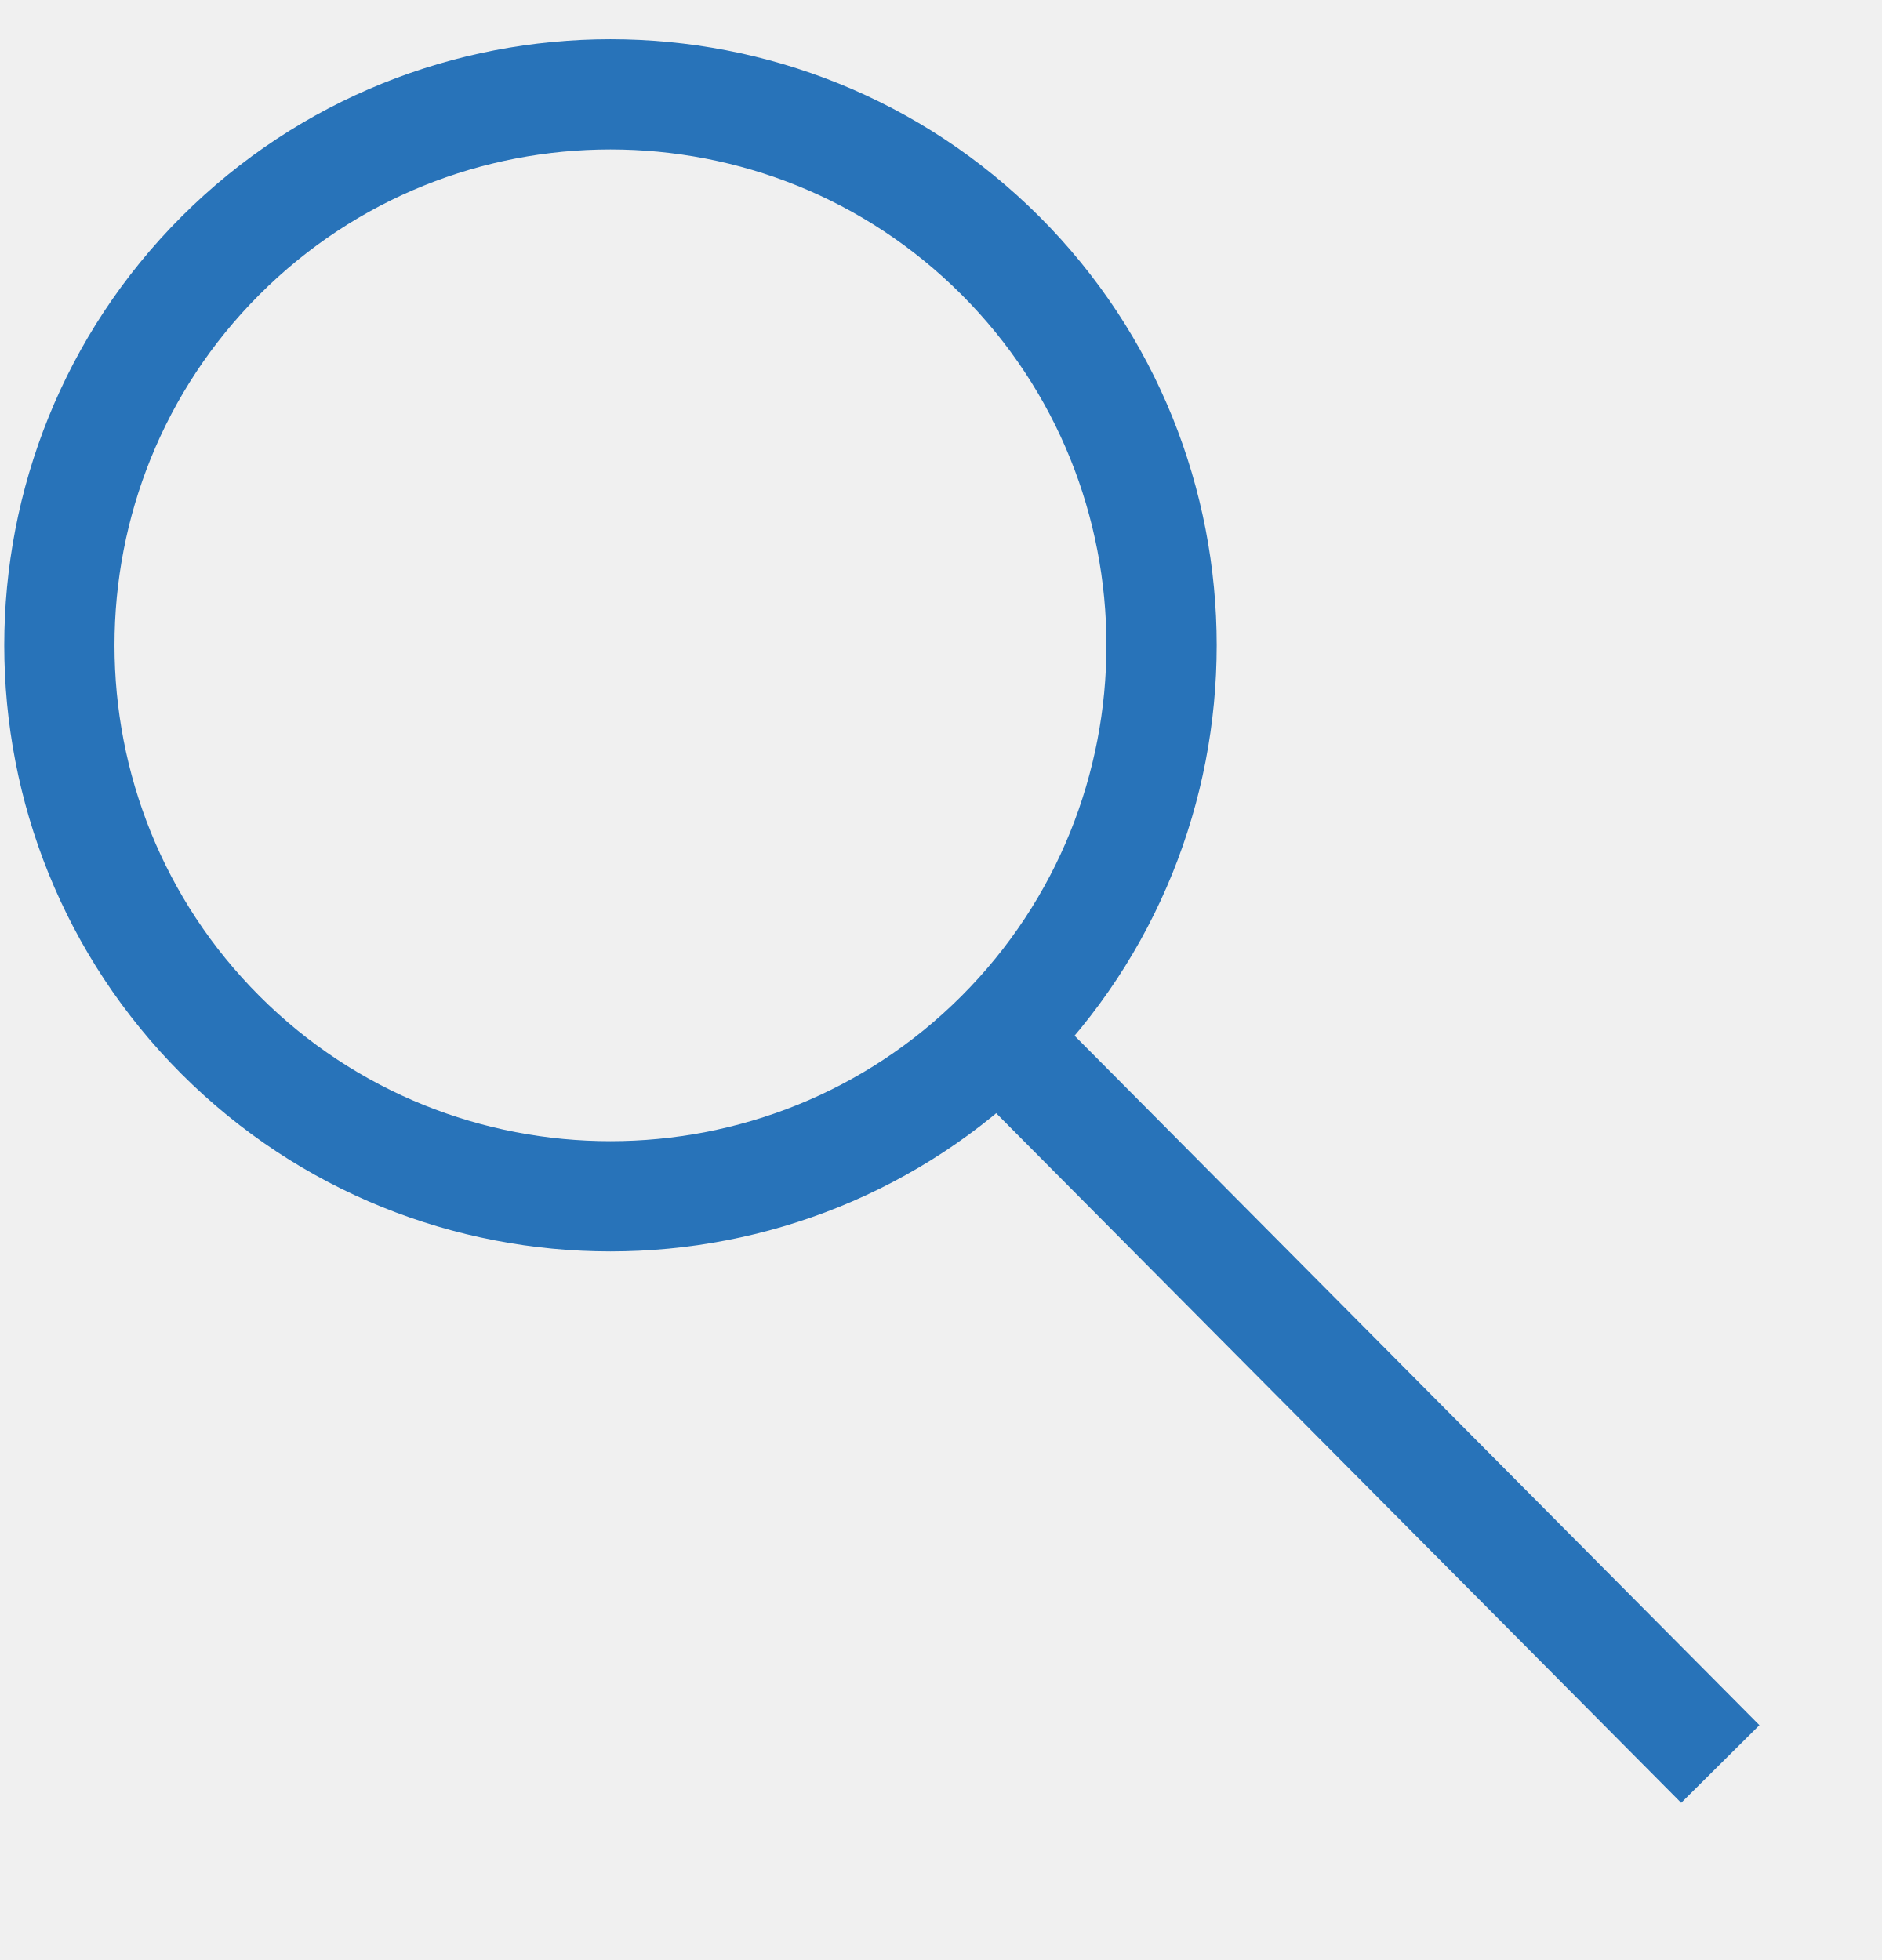
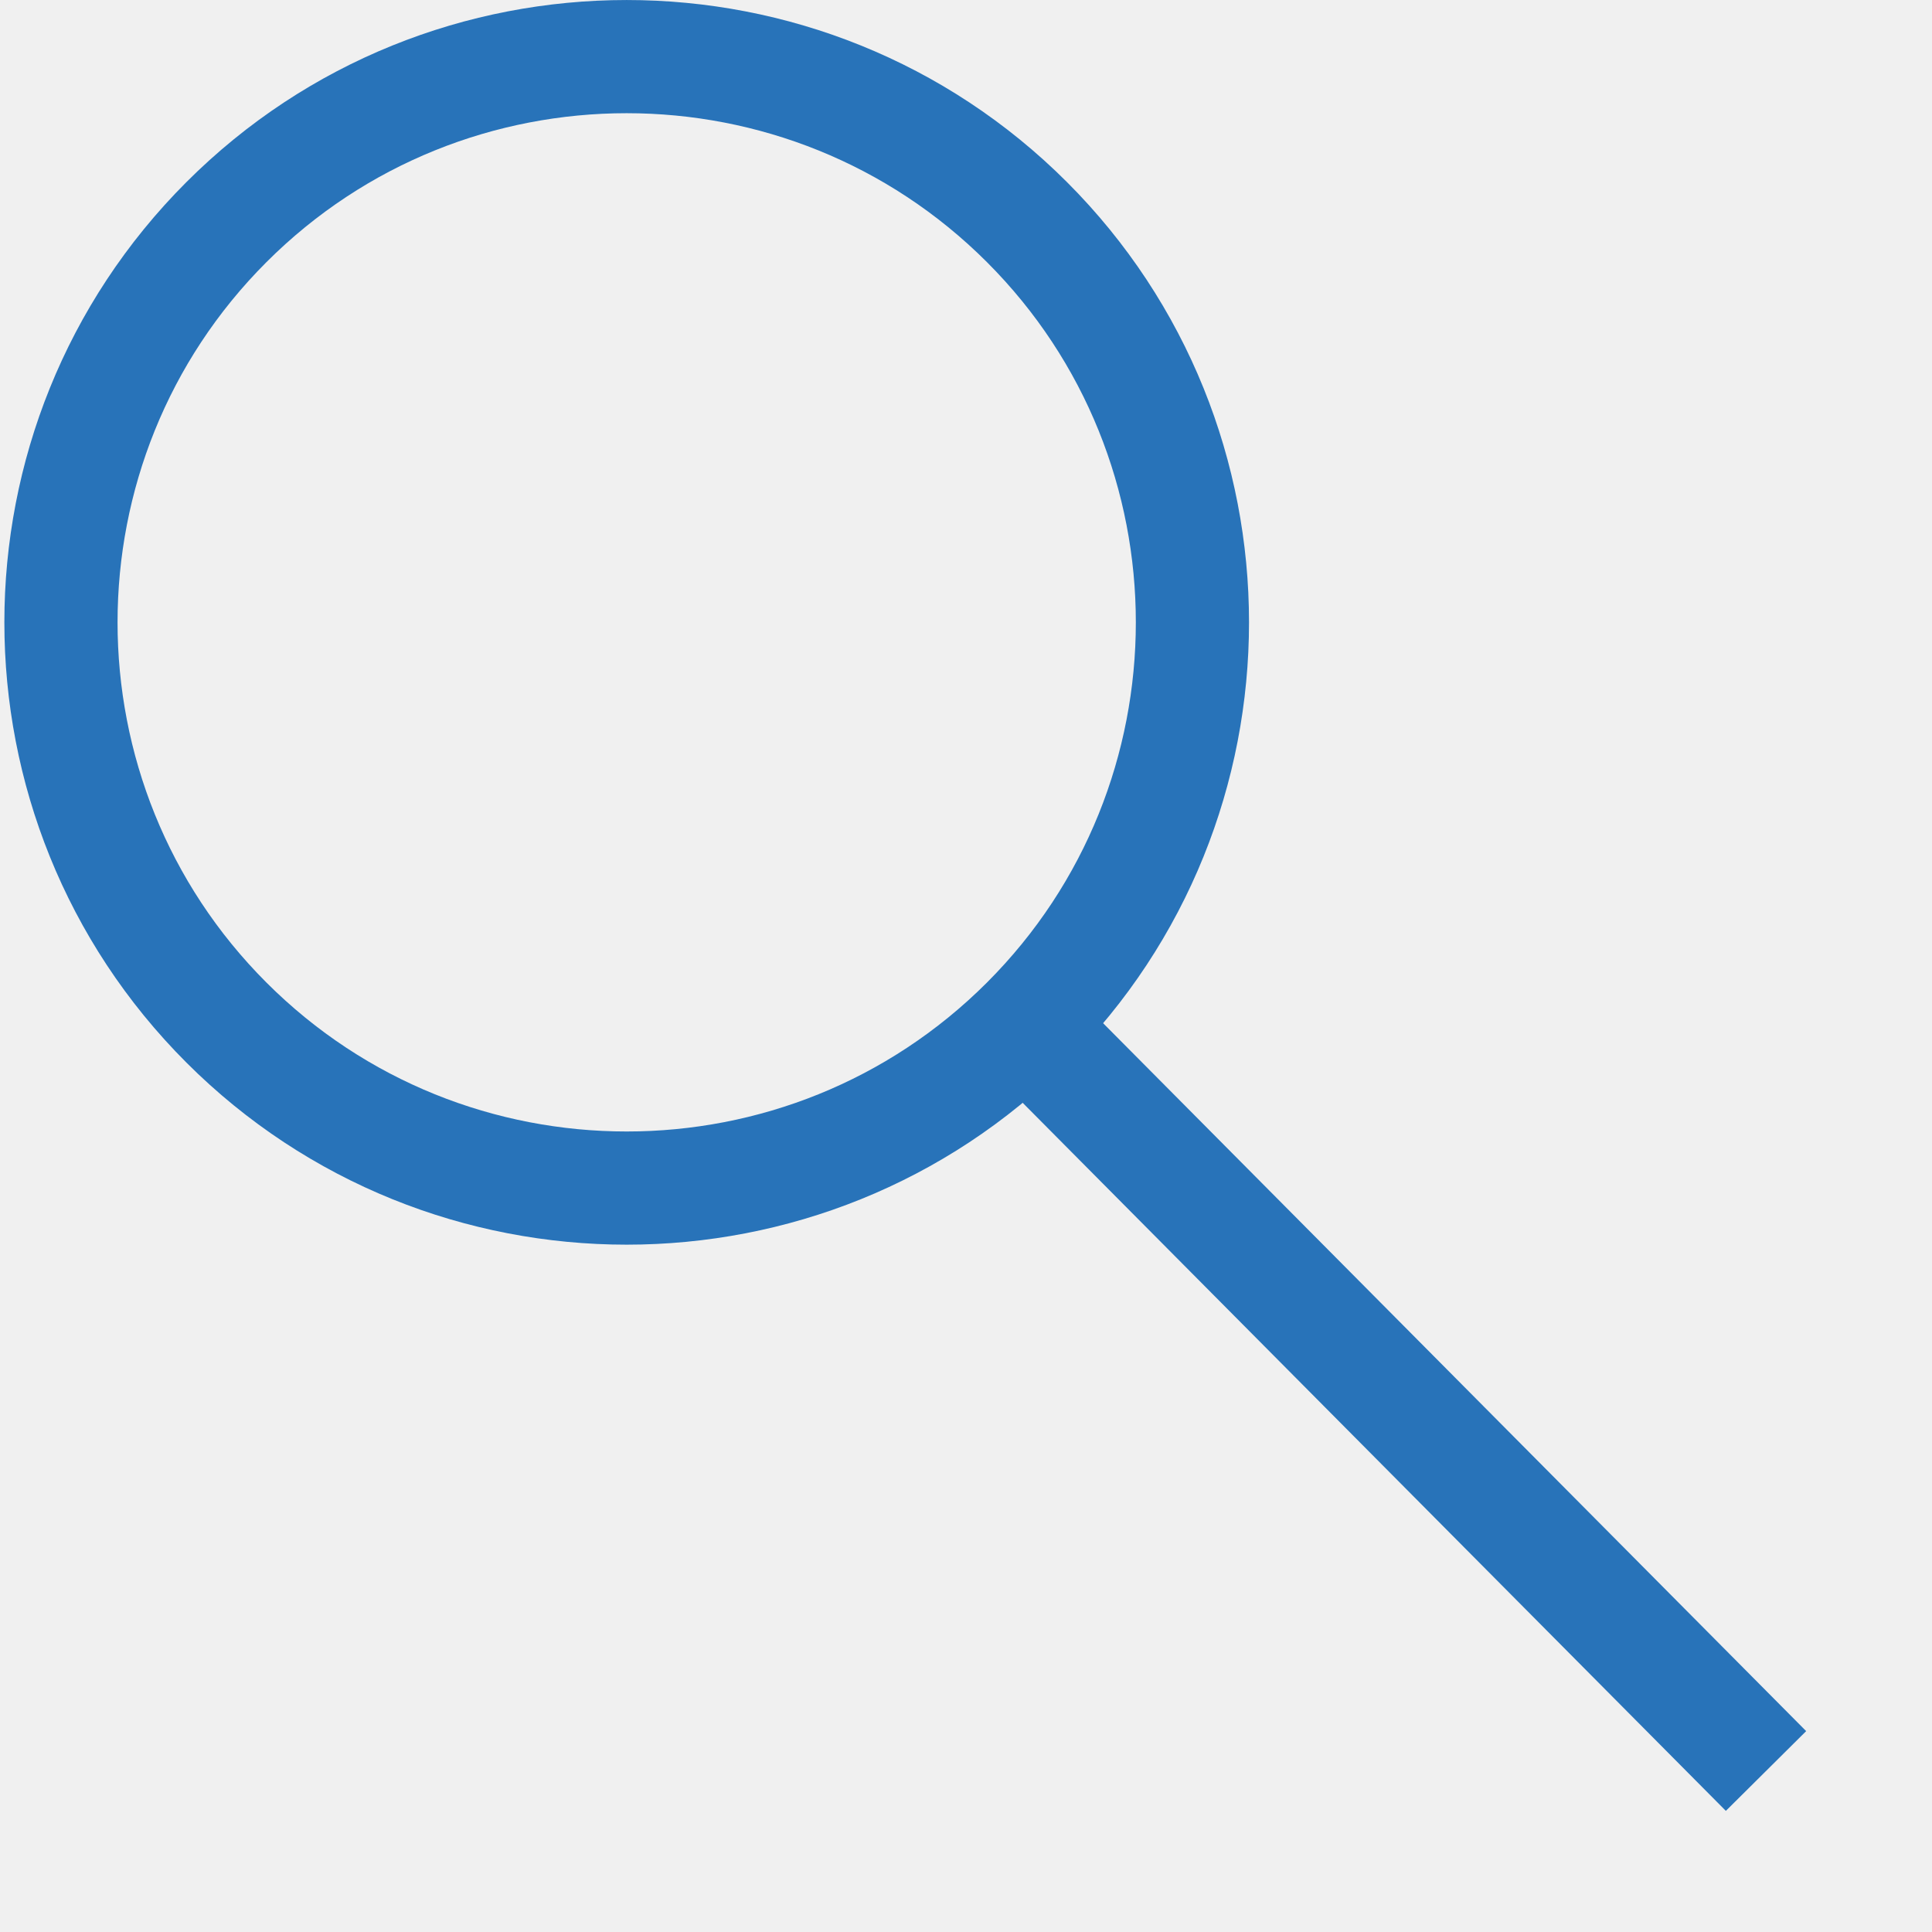
- <svg xmlns="http://www.w3.org/2000/svg" width="24" height="25" viewBox="0 0 24 25" fill="none">
-   <mask id="mask0_3001_47032" style="mask-type:luminance" maskUnits="userSpaceOnUse" x="0" y="0" width="24" height="25">
-     <path d="M24 0.5H0V24.5H24V0.5Z" fill="white" />
+ <svg xmlns="http://www.w3.org/2000/svg" width="24" height="24" viewBox="0 0 24 24" fill="none">
+   <mask id="mask0_967_36038" style="mask-type:luminance" maskUnits="userSpaceOnUse" x="0" y="0" width="24" height="24">
+     <path d="M24 0H0V24H24V0Z" fill="white" />
  </mask>
-   <g mask="url(#mask0_3001_47032)">
-     <path d="M12.757 13.203C15.498 10.461 15.498 6 12.757 3.259C10.015 0.518 5.554 0.518 2.813 3.259C0.072 6 0.072 10.461 2.813 13.203C5.554 15.944 10.015 15.944 12.757 13.203Z" stroke="#2873B9" stroke-width="1.406" stroke-miterlimit="10" />
-     <path d="M21.938 22.5L13 13.5" stroke="#2873B9" stroke-width="1.406" stroke-miterlimit="10" />
+   <g mask="url(#mask0_967_36038)">
+     <path d="M12.757 12.703C15.498 9.962 15.498 5.5 12.757 2.759C10.015 0.018 5.554 0.018 2.813 2.759C0.072 5.5 0.072 9.962 2.813 12.703C5.554 15.444 10.015 15.444 12.757 12.703Z" stroke="#2873B9" stroke-width="1.406" stroke-miterlimit="10" />
+     <path d="M21.938 22L13 13" stroke="#2873B9" stroke-width="1.406" stroke-miterlimit="10" />
  </g>
</svg>
